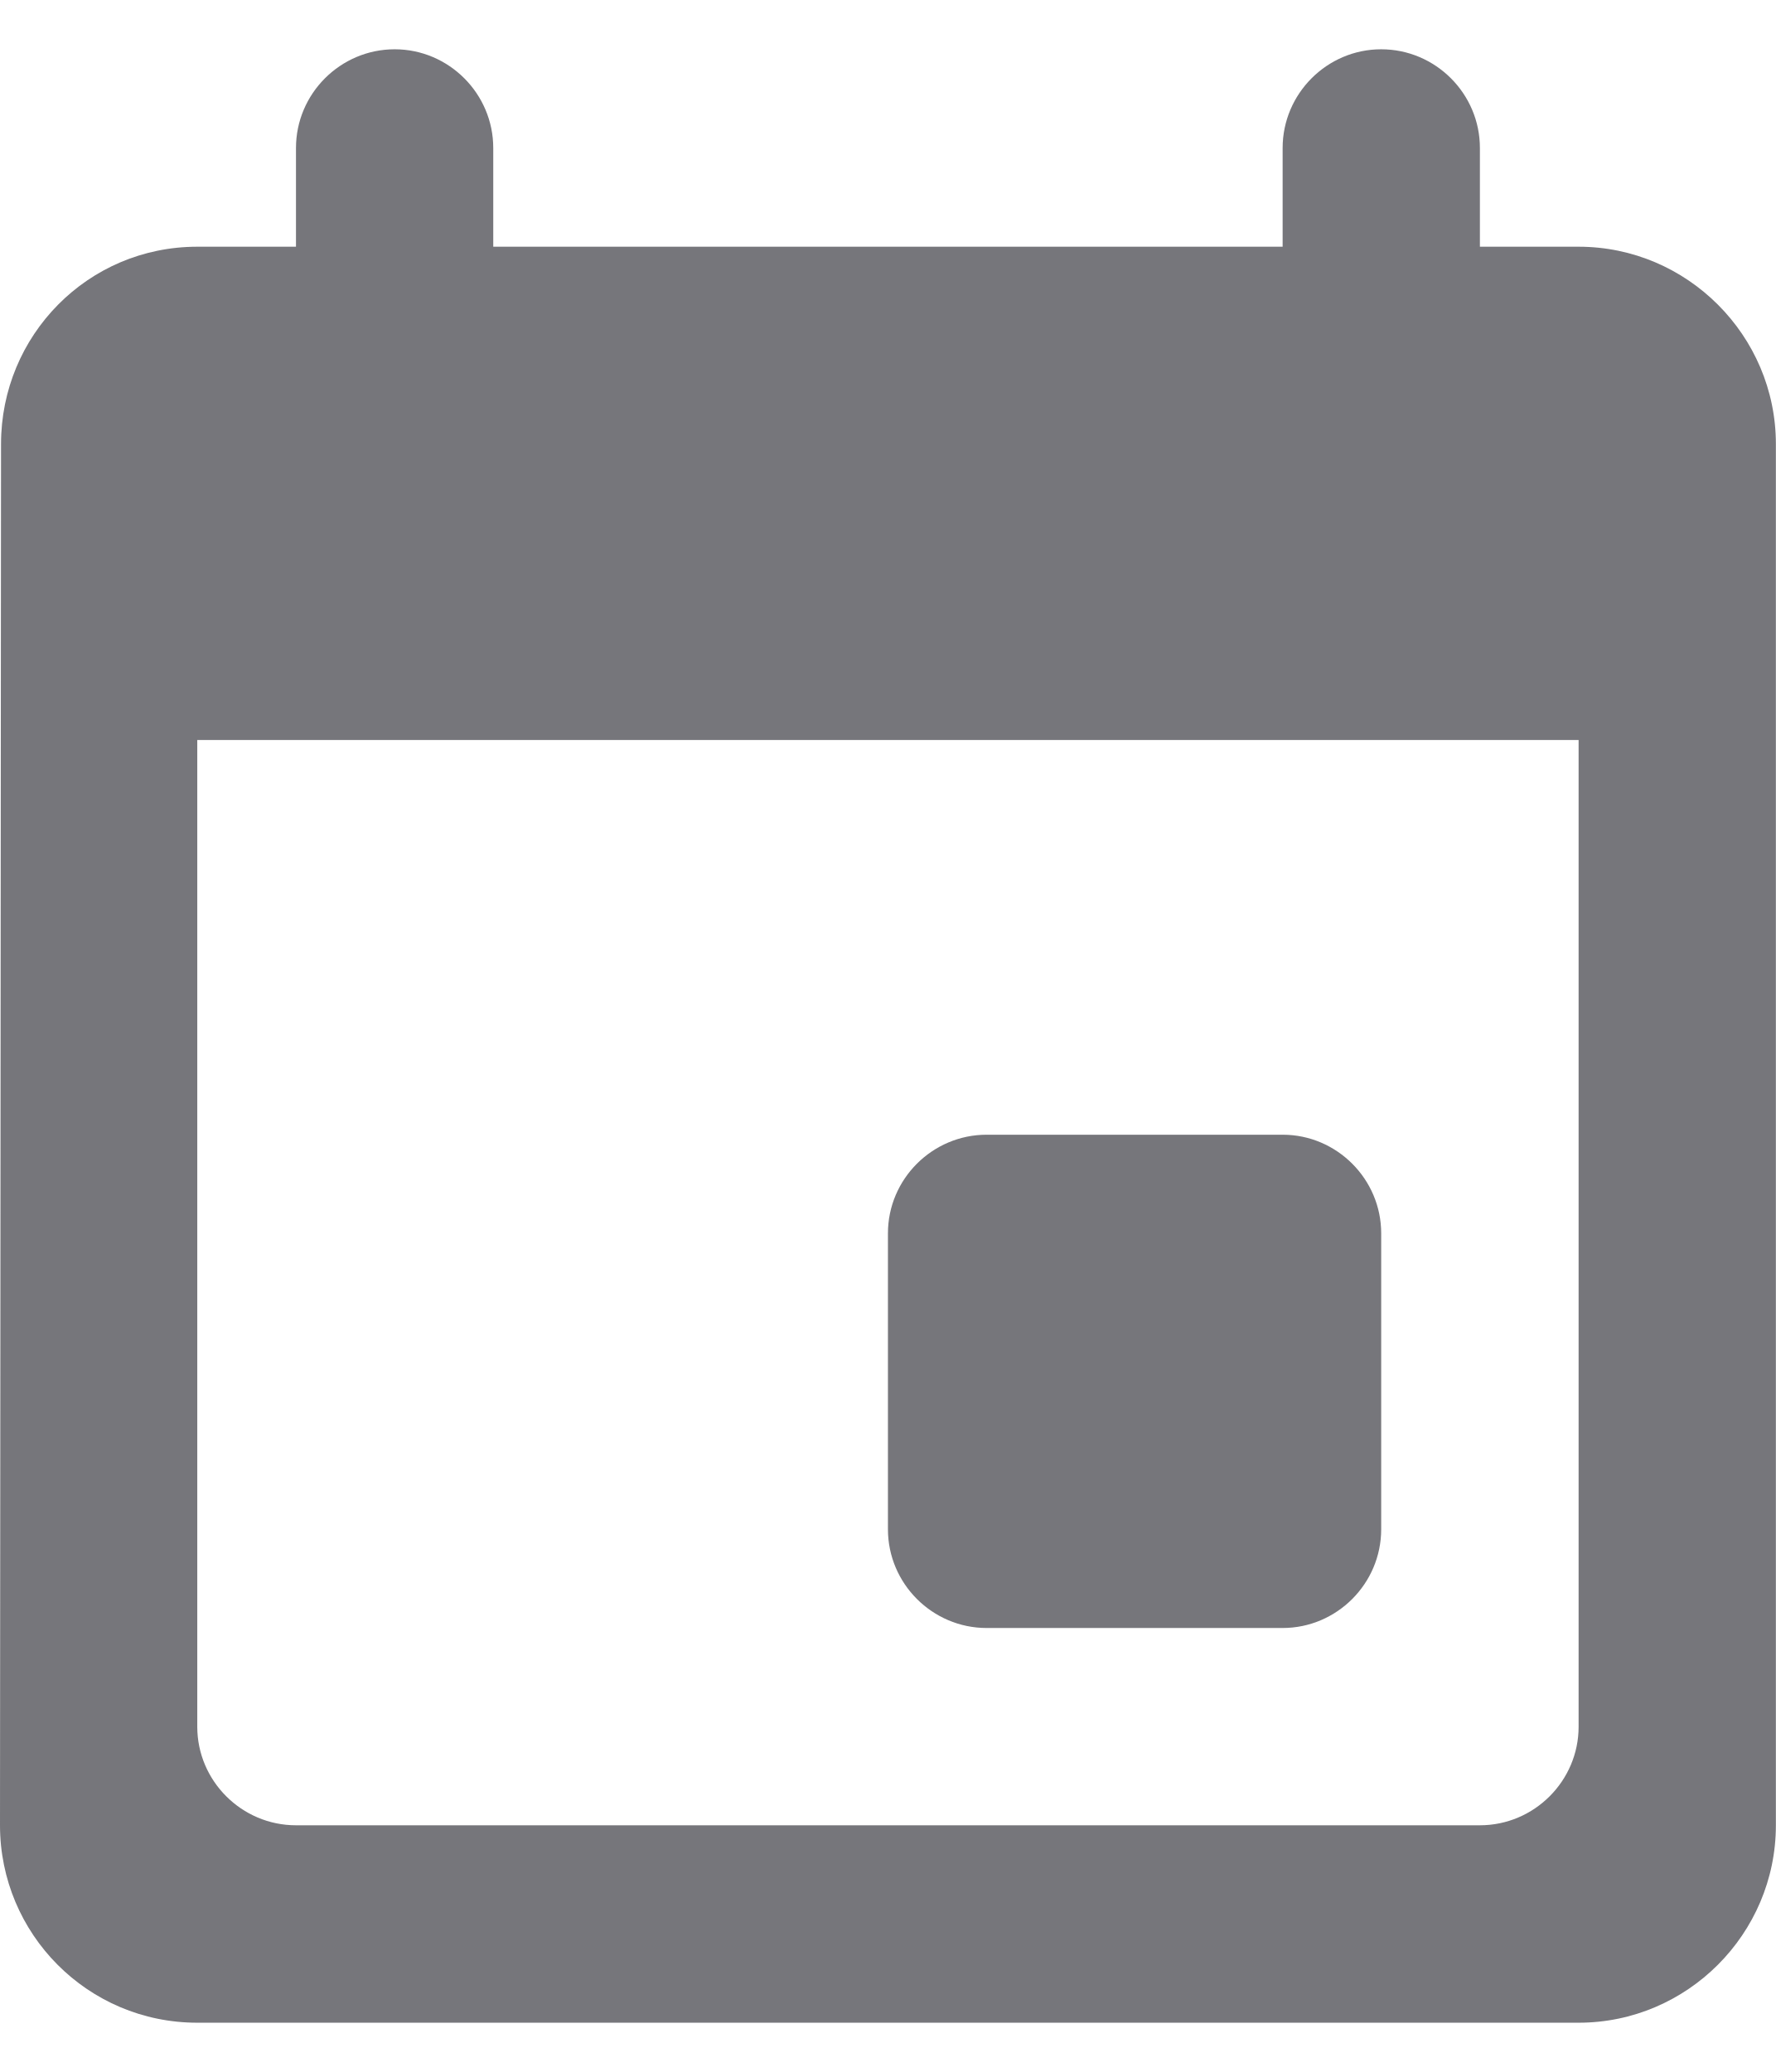
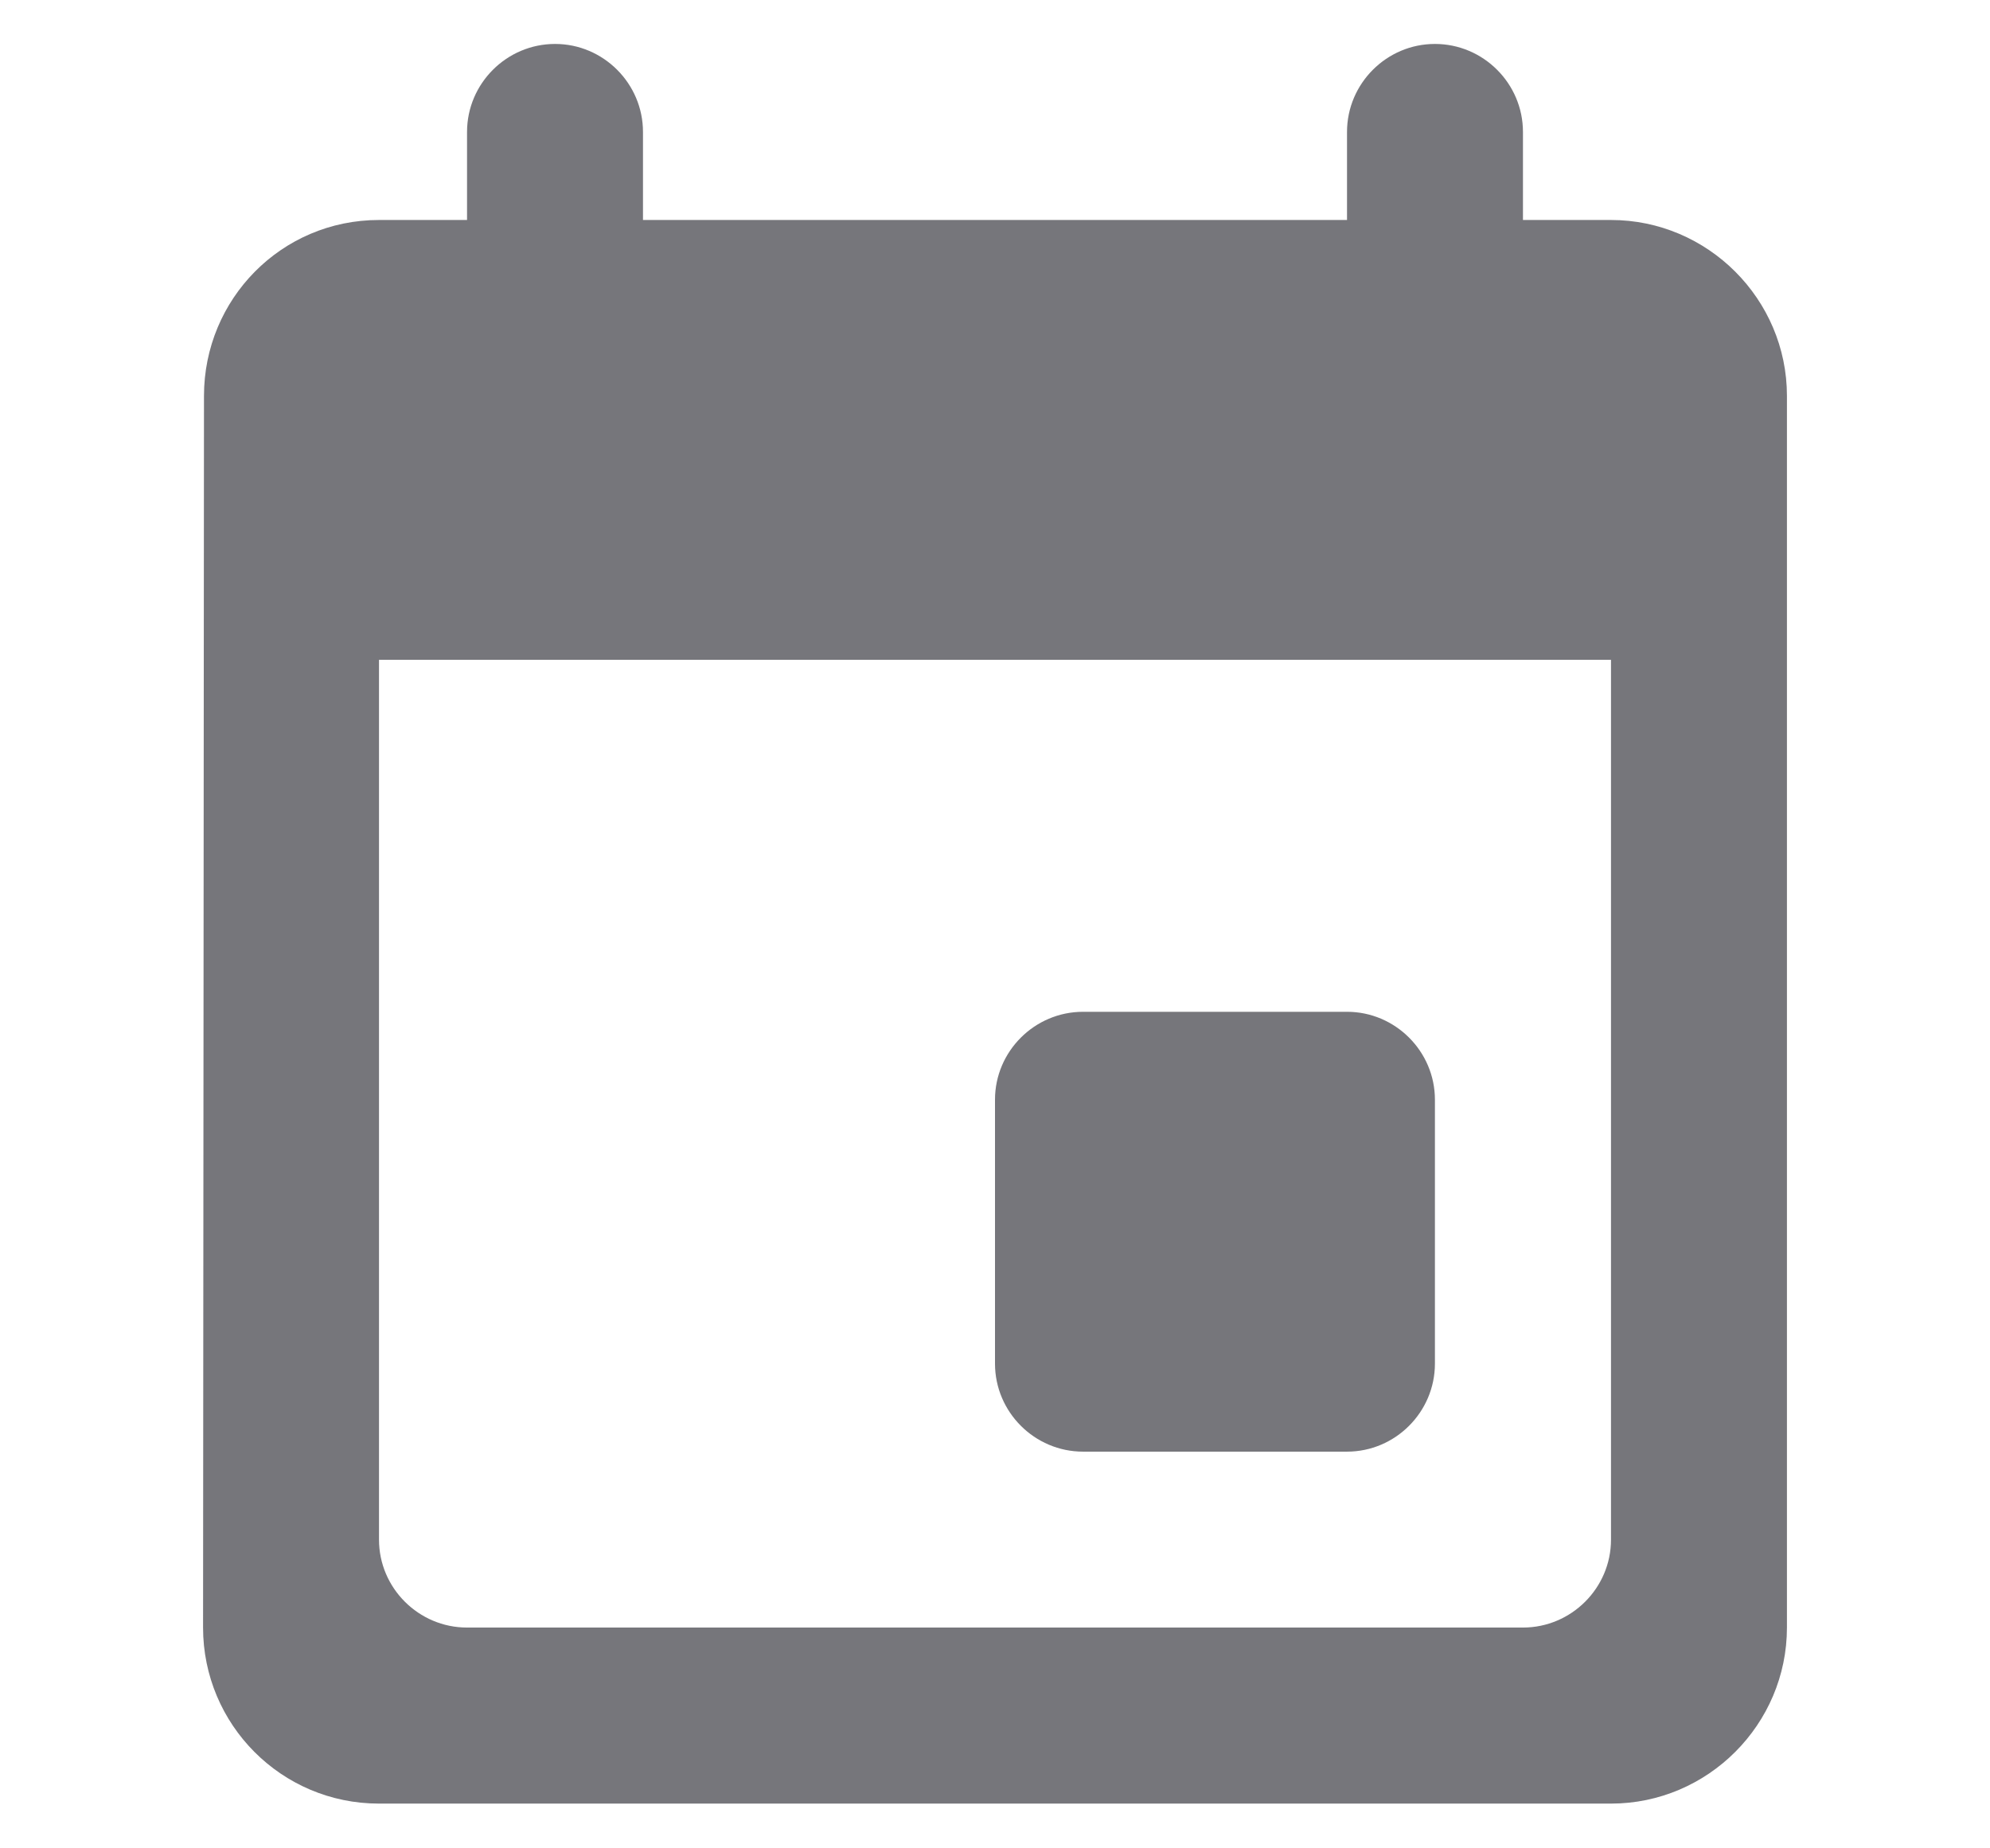
- <svg xmlns="http://www.w3.org/2000/svg" width="12" height="14" viewBox="0 0 12 14" fill="none">
+ <svg xmlns="http://www.w3.org/2000/svg" width="14" height="13" viewBox="0 0 12 14" fill="none">
  <path d="M8.667 7.667H6.667C6.3 7.667 6 7.967 6 8.333V10.333C6 10.7 6.3 11 6.667 11H8.667C9.033 11 9.333 10.7 9.333 10.333V8.333C9.333 7.967 9.033 7.667 8.667 7.667ZM8.667 1V1.667H3.333V1C3.333 0.633 3.033 0.333 2.667 0.333C2.3 0.333 2 0.633 2 1V1.667H1.333C0.593 1.667 0.007 2.267 0.007 3L0 12.333C0 13.067 0.593 13.667 1.333 13.667H10.667C11.4 13.667 12 13.067 12 12.333V3C12 2.267 11.4 1.667 10.667 1.667H10V1C10 0.633 9.7 0.333 9.333 0.333C8.967 0.333 8.667 0.633 8.667 1ZM10 12.333H2C1.633 12.333 1.333 12.033 1.333 11.667V5H10.667V11.667C10.667 12.033 10.367 12.333 10 12.333Z" fill="#76767B" />
</svg>
